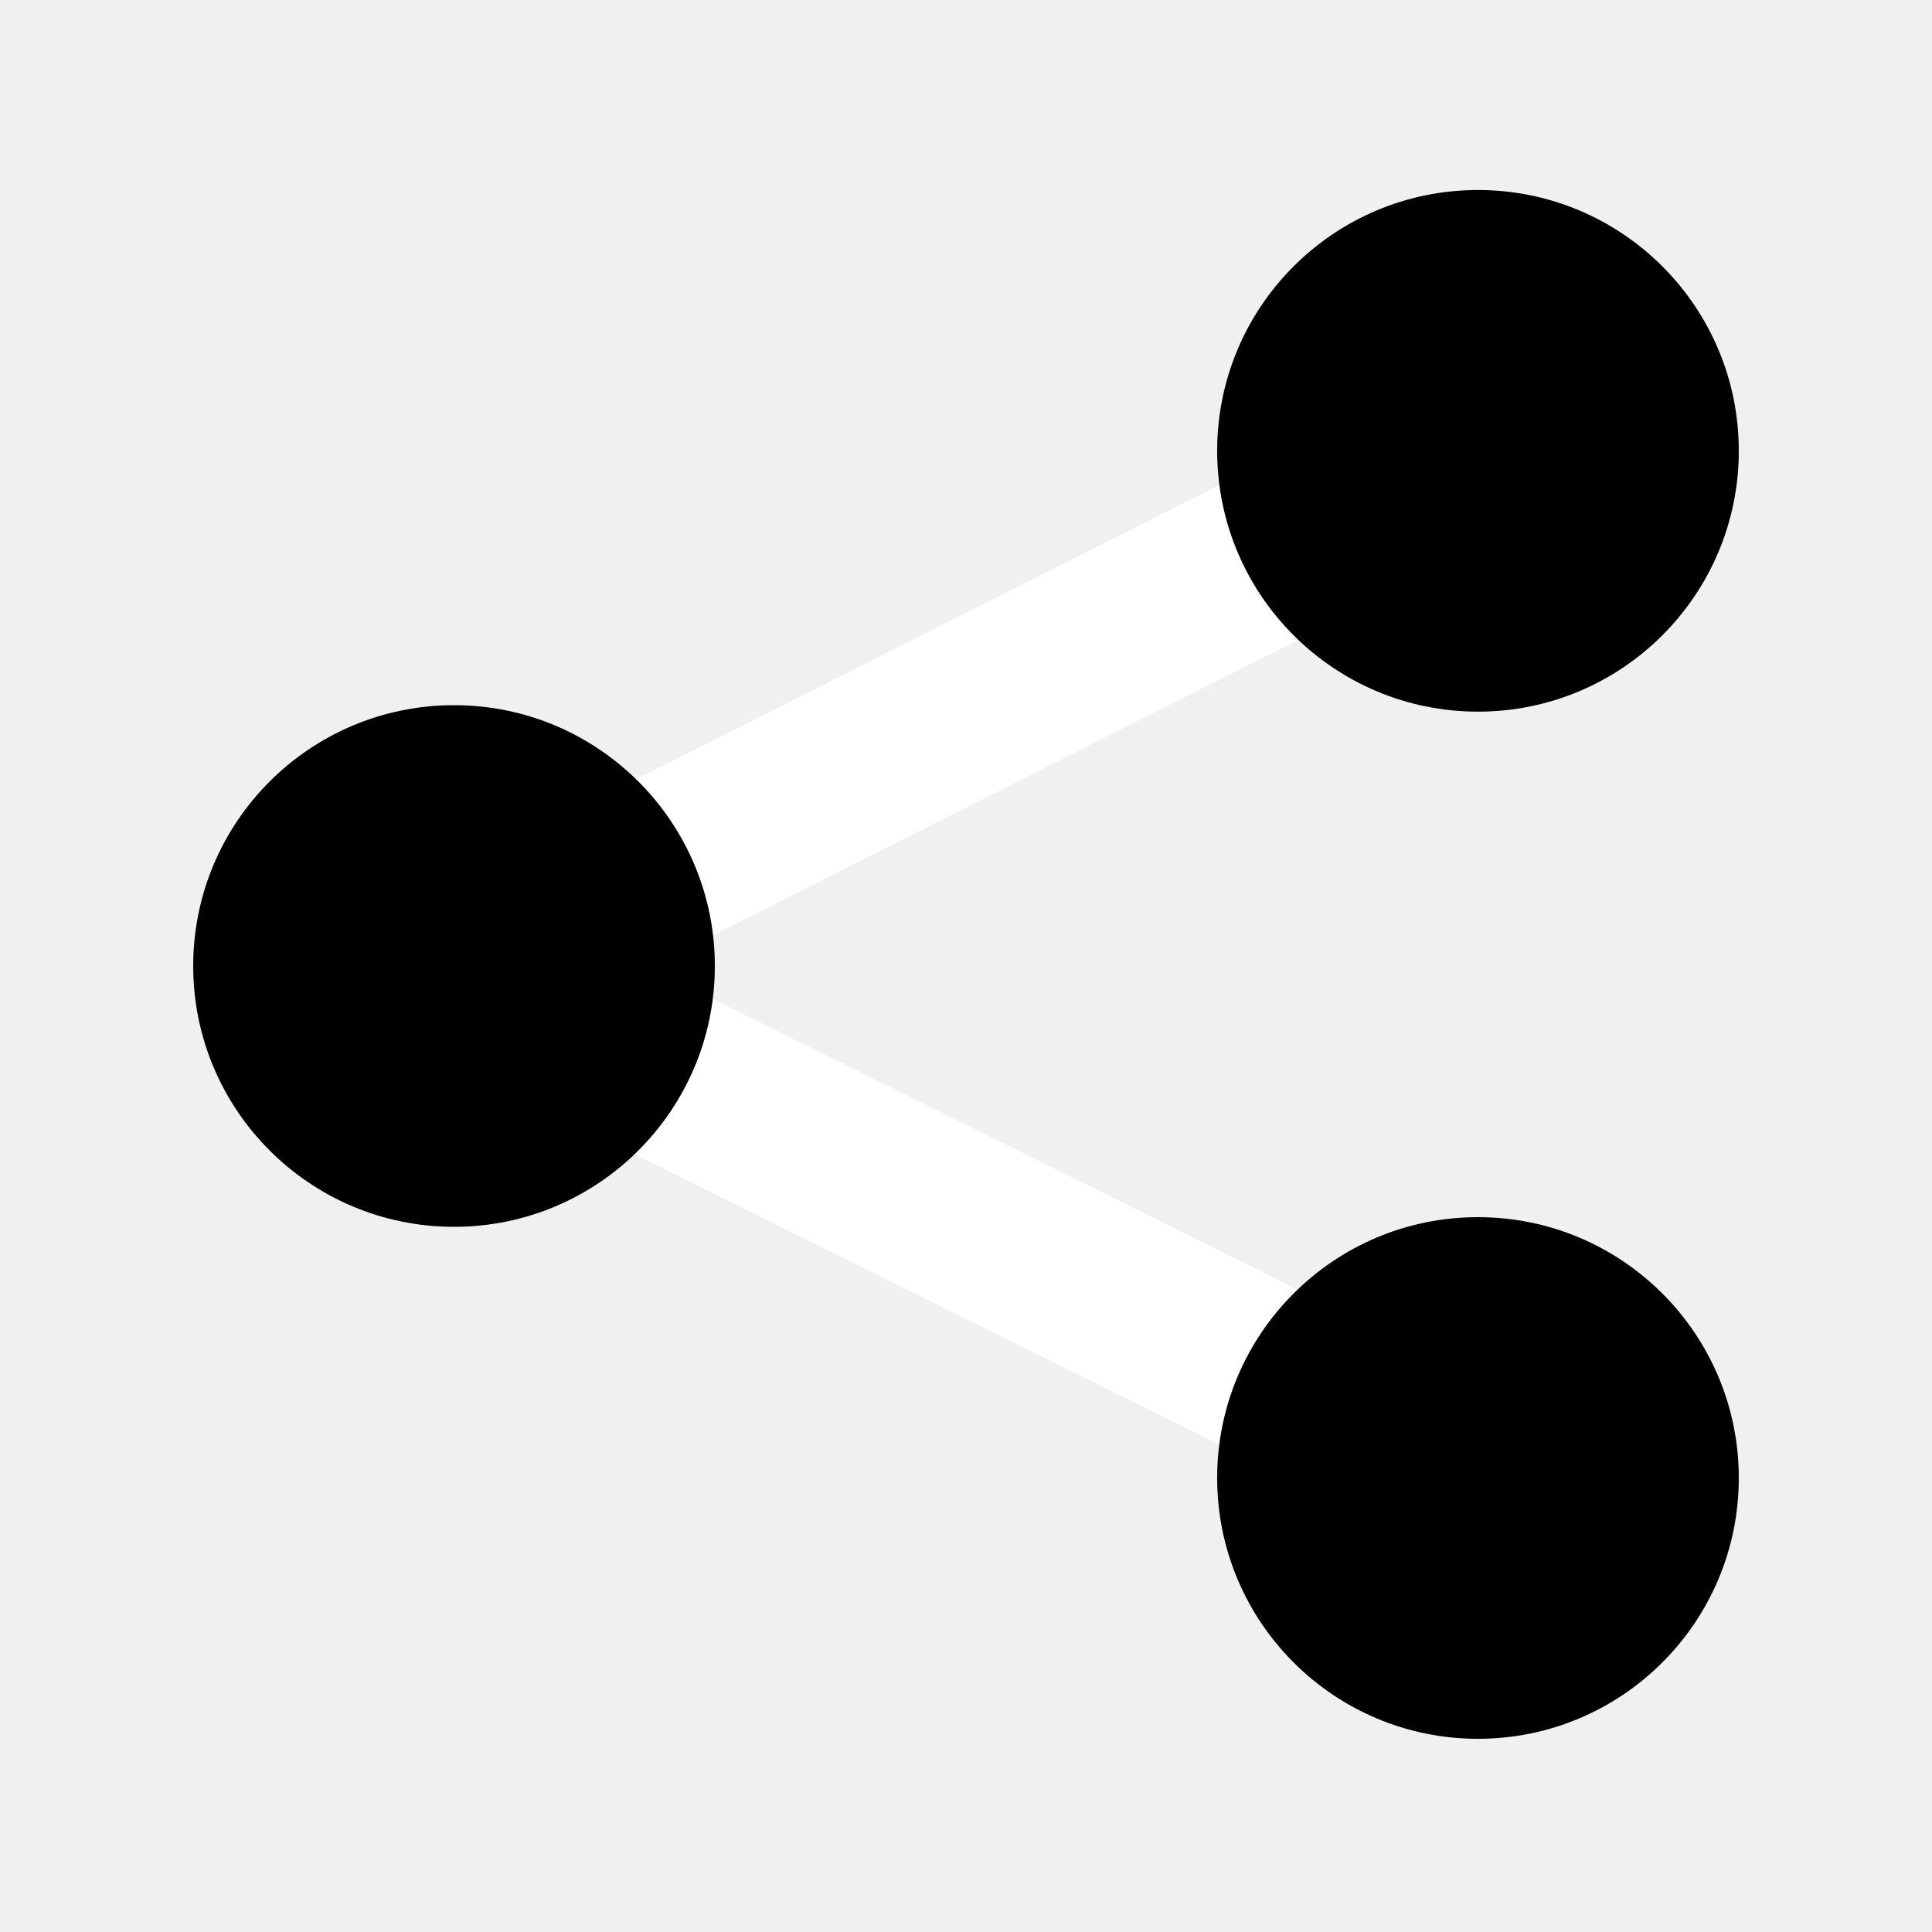
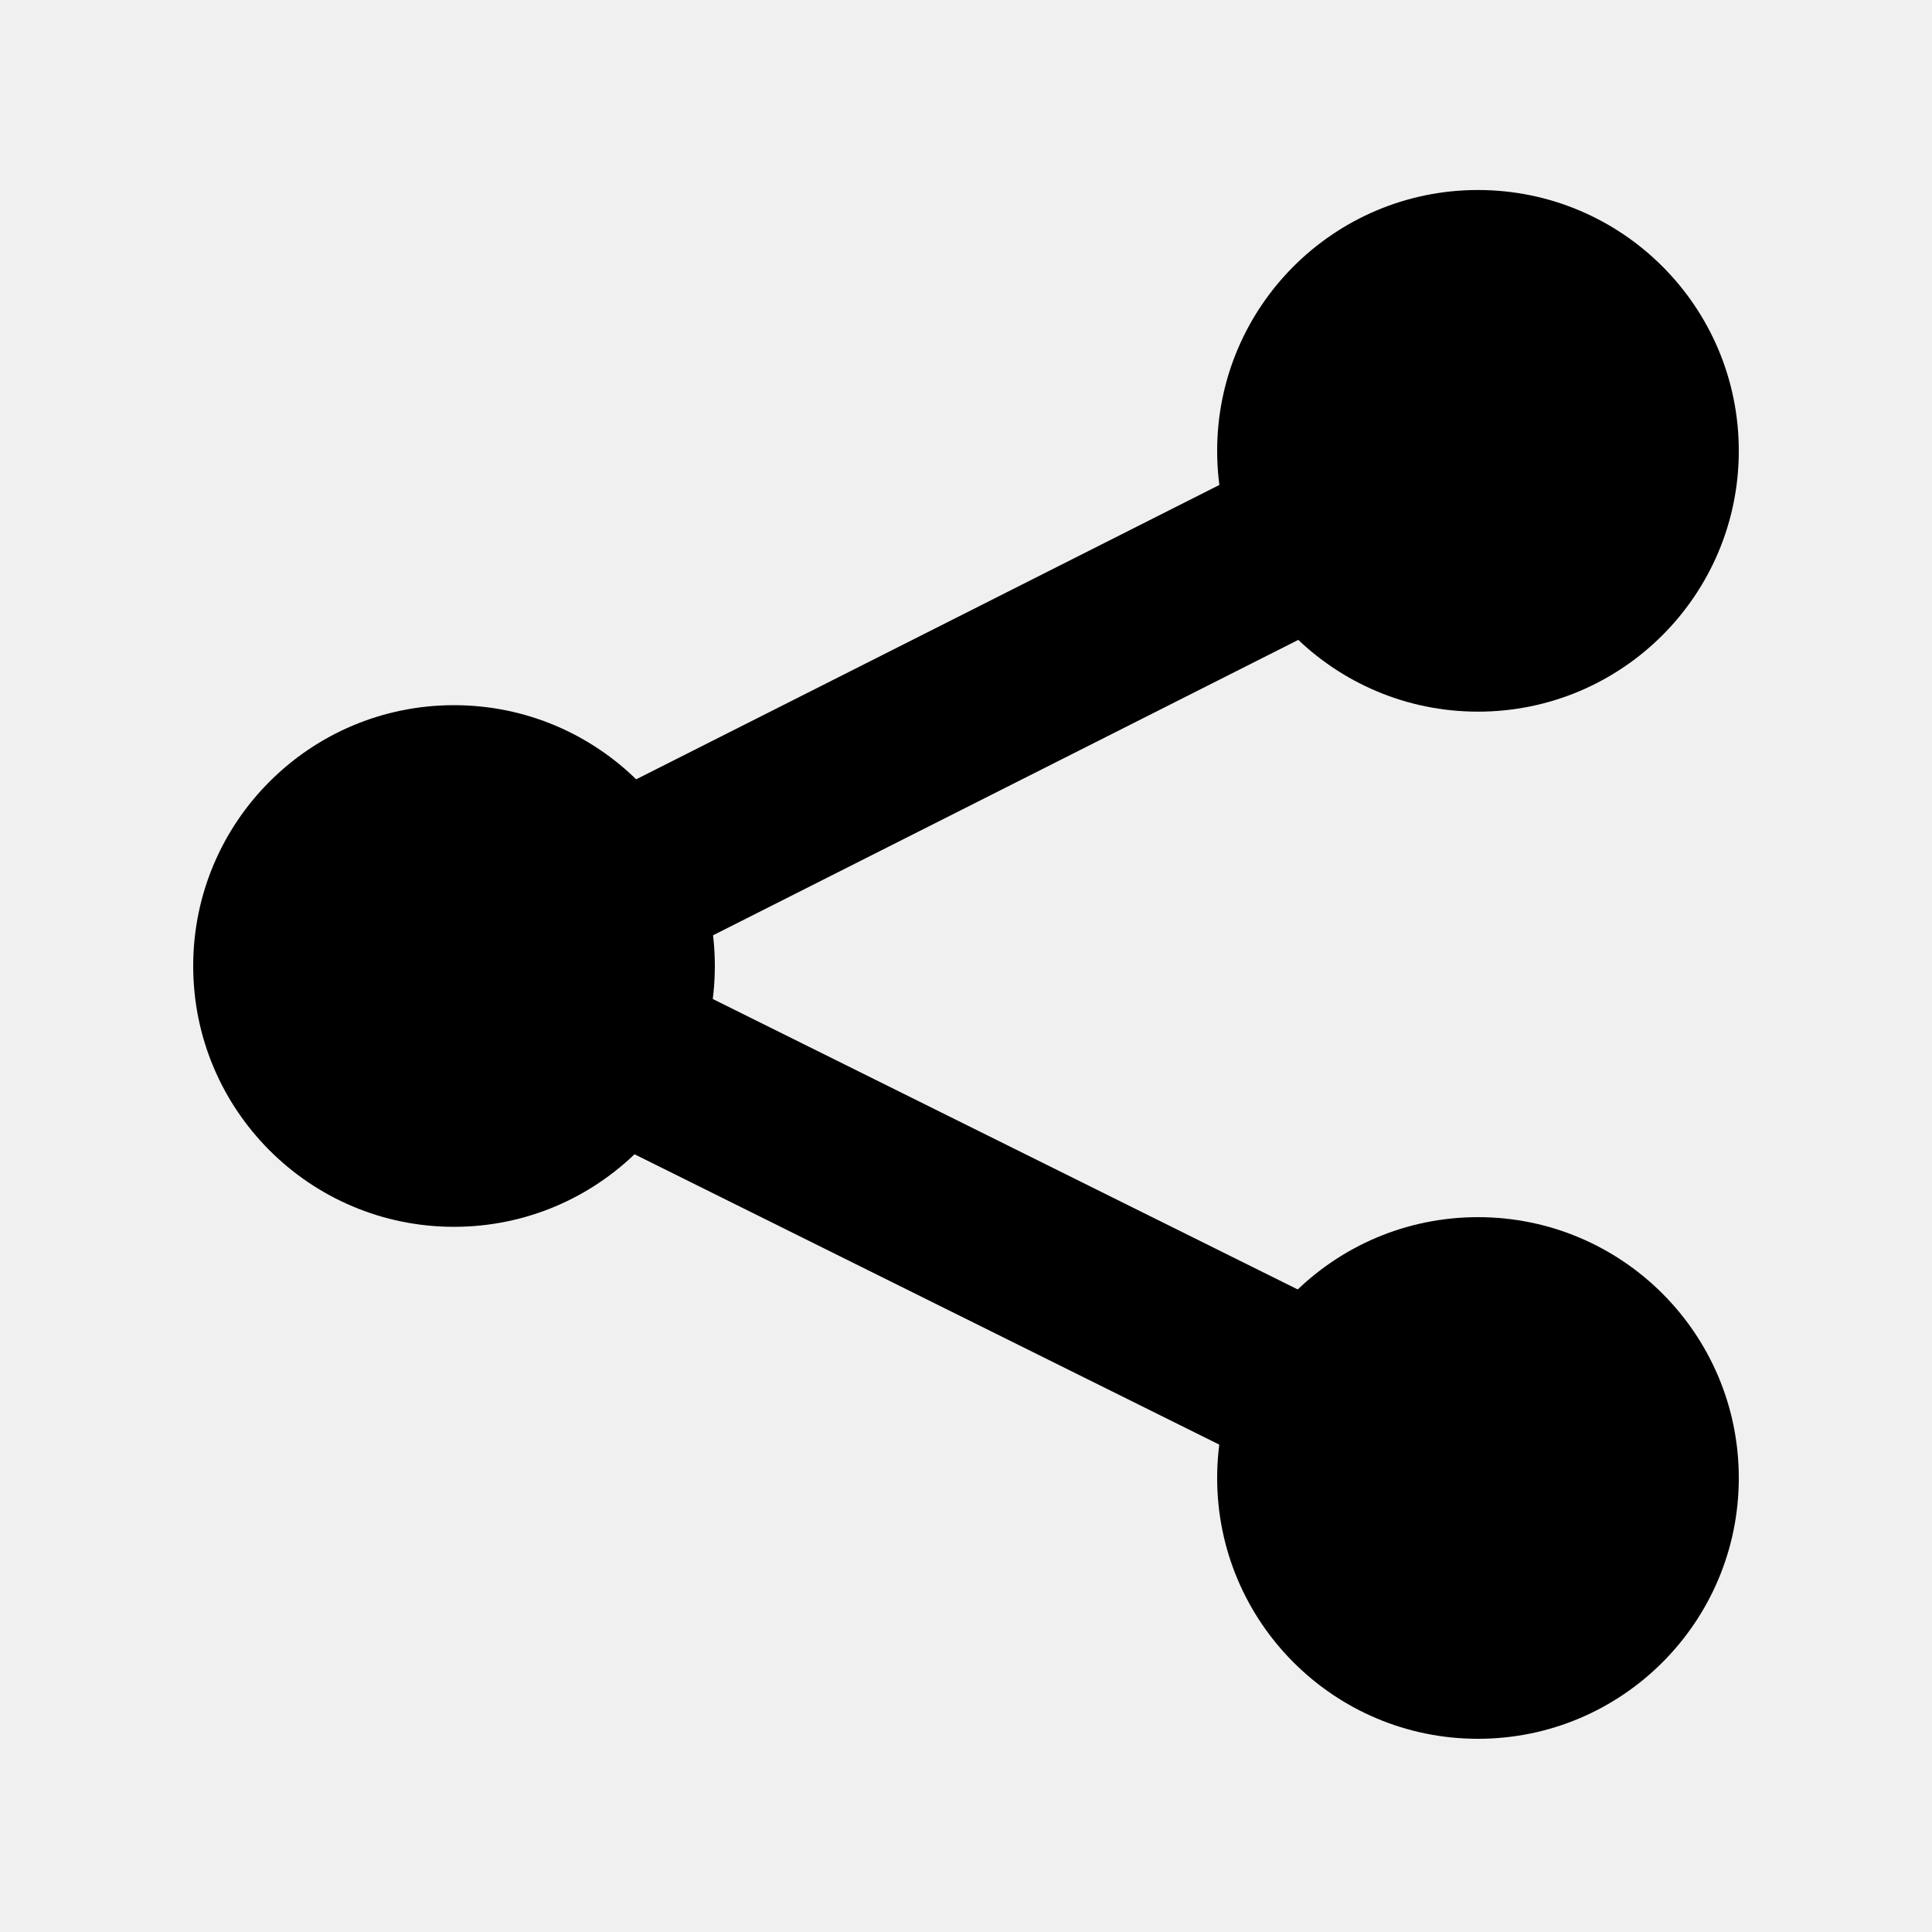
<svg width="16px" height="16px" viewBox="-2 -2 20 20" version="1.1">
-   <path d="M2.667,8.044 L13.32,2.667" stroke="#FFFFFF" stroke-width="1.8" />
-   <path d="M2.667,8 L13.345,13.302" stroke="#FFFFFF" stroke-width="1.8" />
+   <path d="M2.667,8.044 L13.32,2.667" stroke="currentColor" stroke-width="1.8" />
+   <path d="M2.667,8 L13.345,13.302" stroke="currentColor" stroke-width="1.8" />
  <circle fill="currentColor" cx="13.3" cy="2.667" r="2.7" />
  <circle fill="currentColor" cx="13.3" cy="13.3" r="2.7" />
  <circle fill="currentColor" cx="2.7" cy="8" r="2.7" />
</svg>
